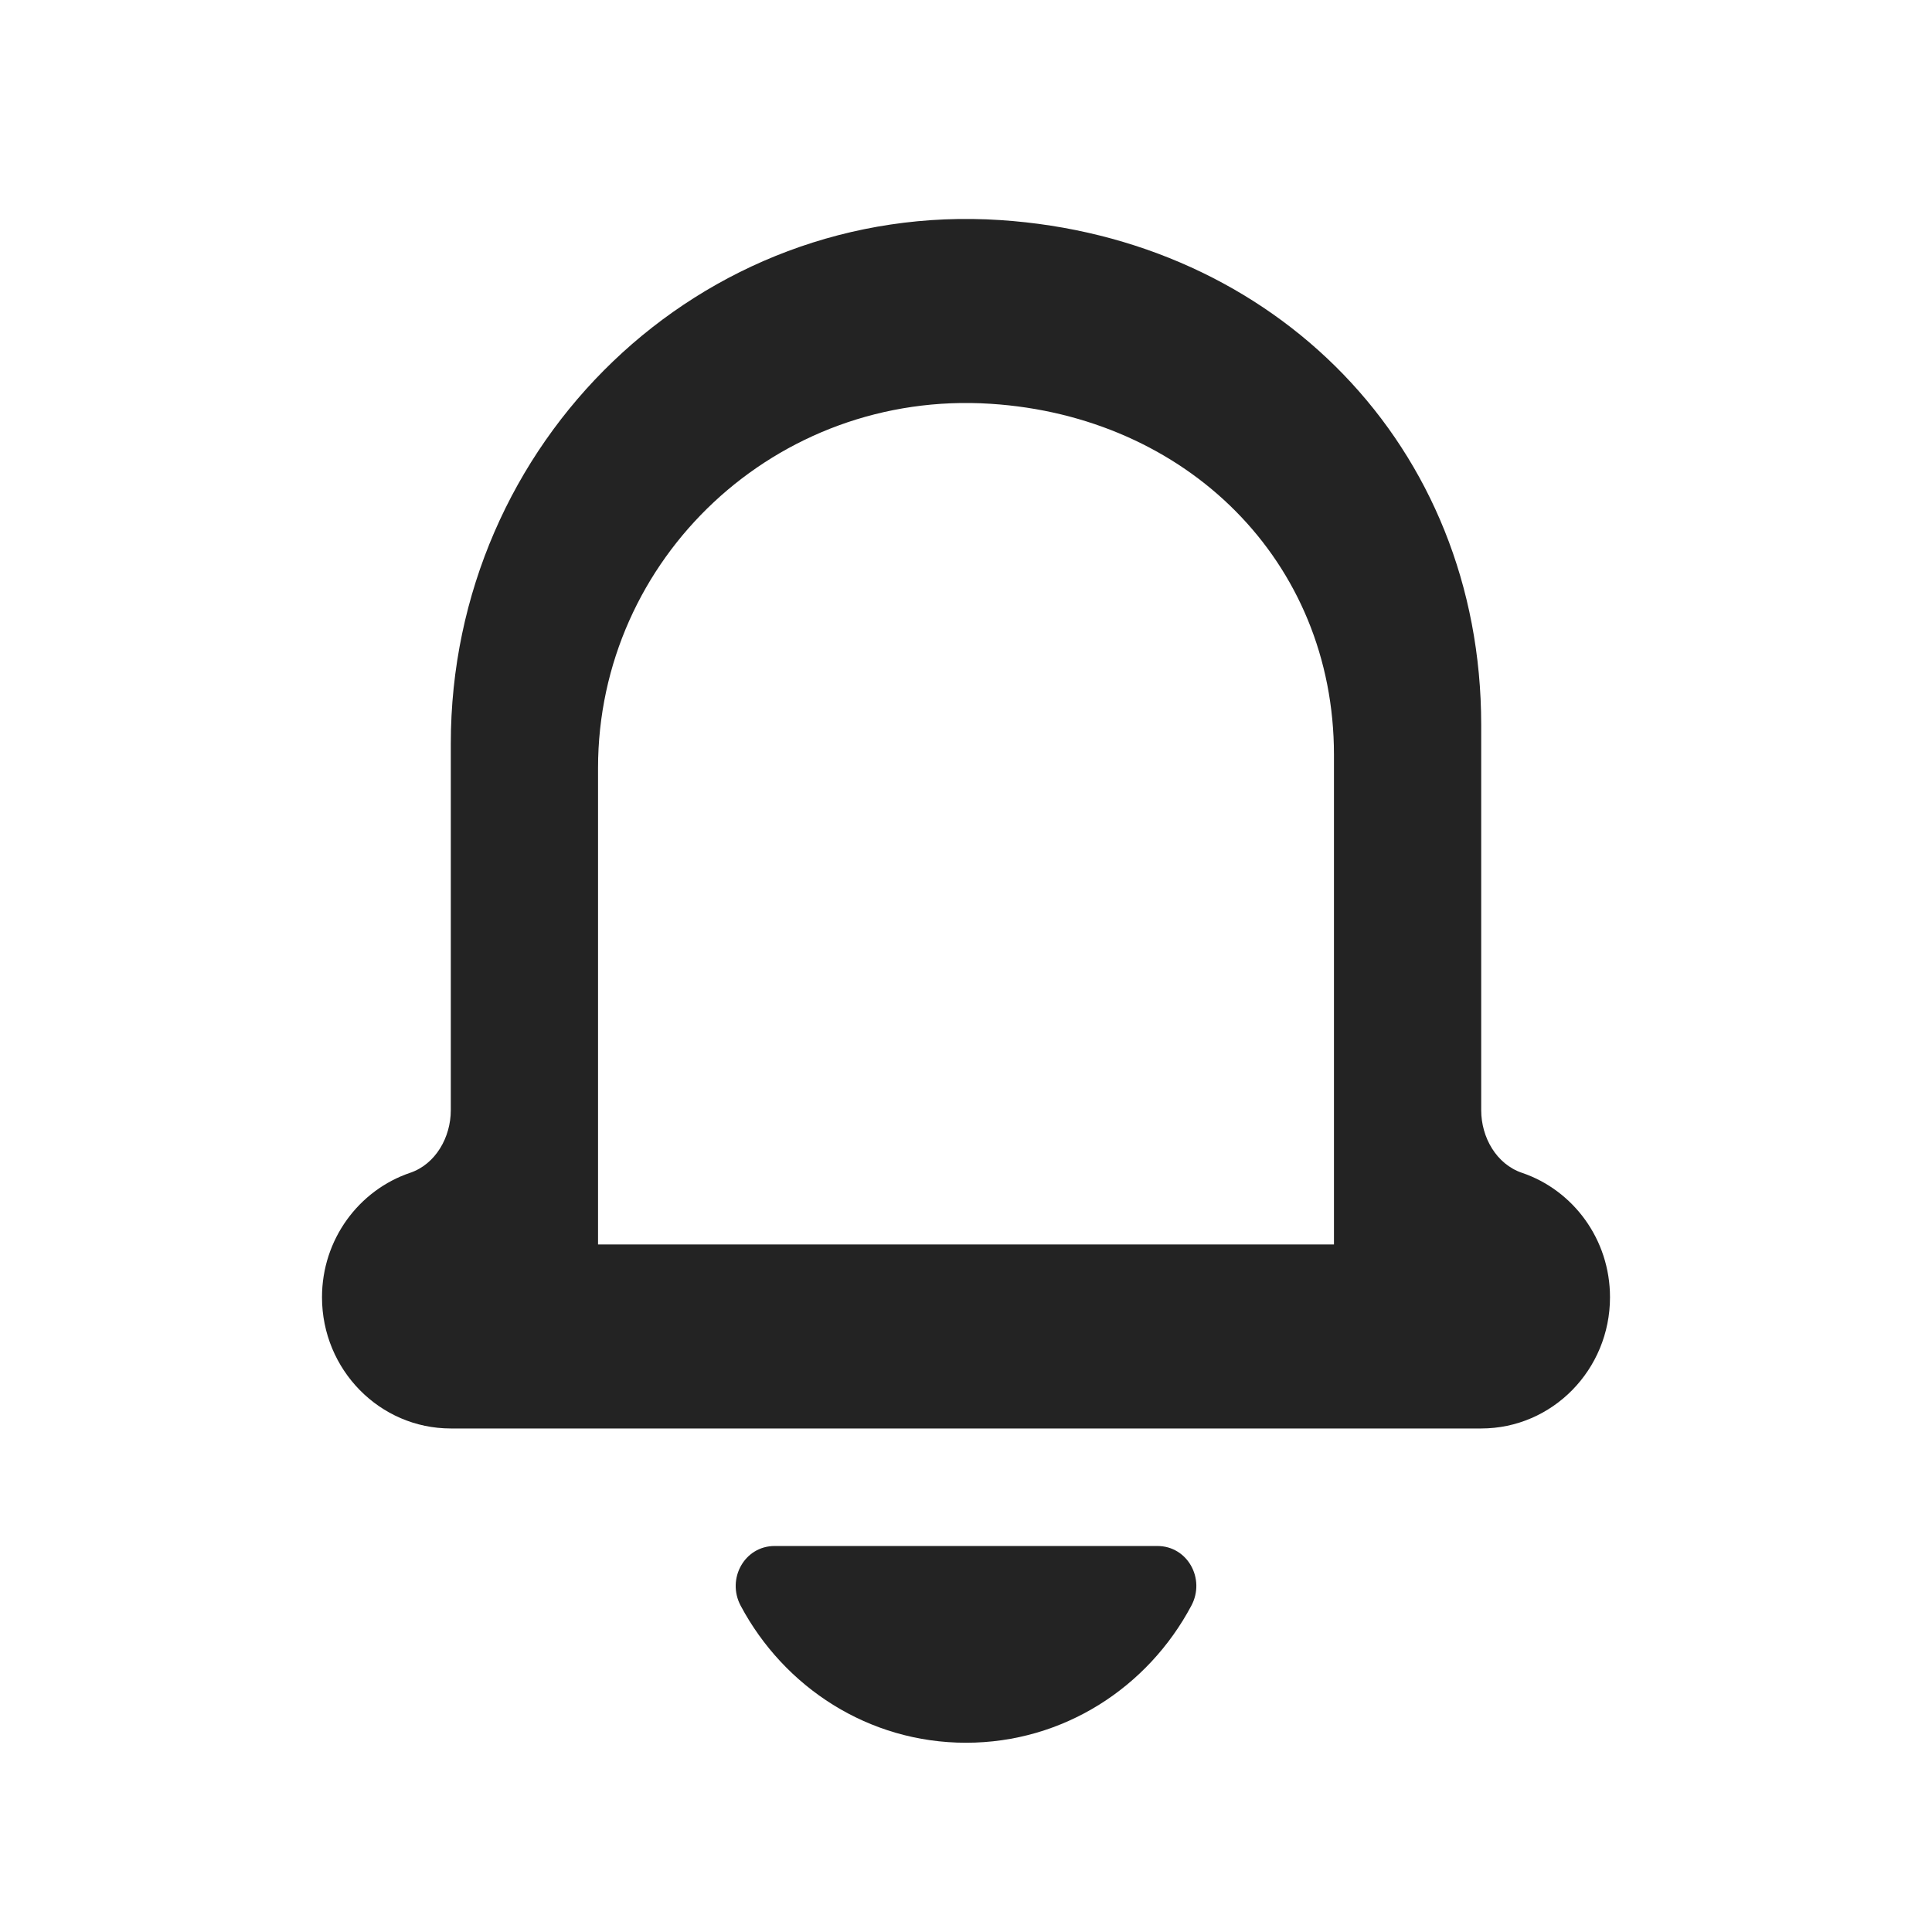
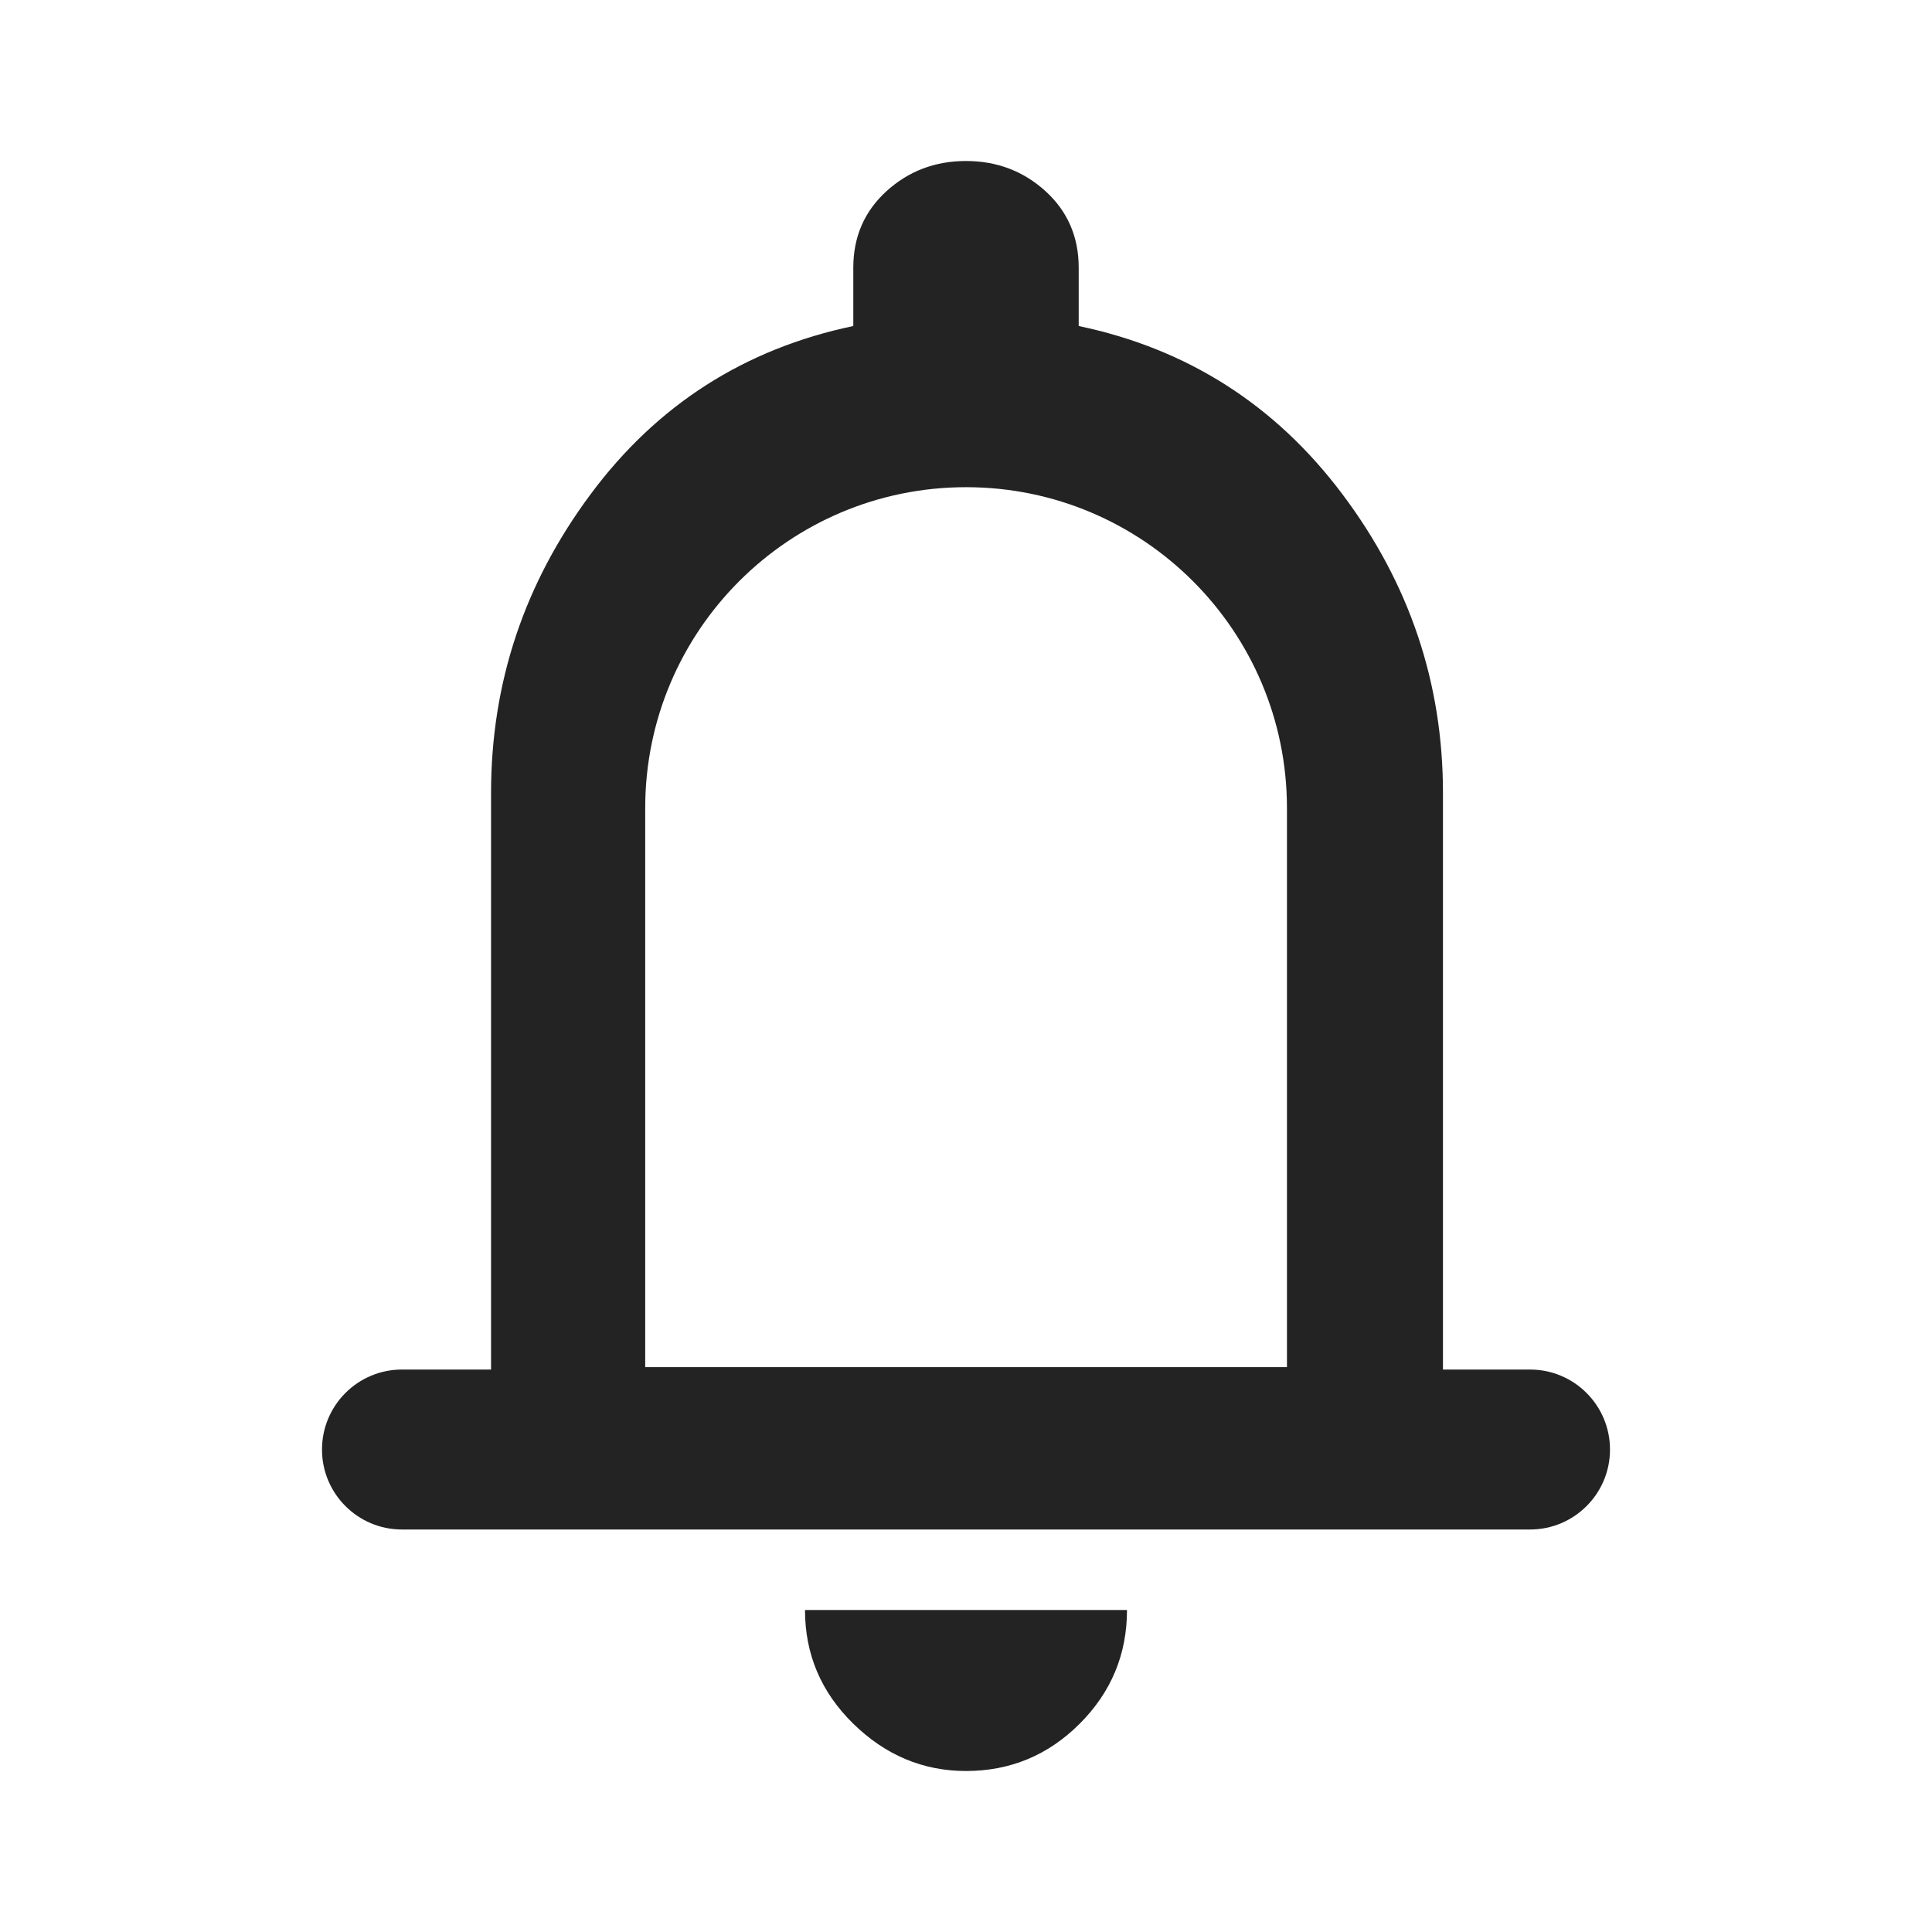
<svg xmlns="http://www.w3.org/2000/svg" width="24px" height="24px" viewBox="0 0 24 24" version="1.1">
  <g id="Icon-/-notification_outline" stroke="none" stroke-width="1" fill="none" fill-rule="evenodd" fill-opacity="0.86">
-     <path d="M9.622,19.205 C9.249,19.205 9.023,19.613 9.201,19.947 C9.741,20.96 10.789,21.649 12,21.649 C13.212,21.649 14.26,20.96 14.799,19.947 C14.978,19.613 14.752,19.205 14.378,19.205 L9.622,19.205 Z M18.4,13.791 L18.4,9.005 C18.4,5.534 15.828,2.958 12.427,2.734 C8.698,2.488 5.6,5.494 5.6,9.238 L5.6,13.791 C5.6,14.13 5.41,14.462 5.095,14.569 C4.459,14.784 4,15.395 4,16.115 C4,17.015 4.717,17.745 5.6,17.745 L18.4,17.745 C19.284,17.745 20,17.015 20,16.115 C20,15.395 19.542,14.784 18.906,14.569 C18.59,14.462 18.4,14.13 18.4,13.791 Z M16.571,12.708 L16.571,9.378 C16.571,6.963 14.734,5.171 12.305,5.016 C9.642,4.844 7.429,6.936 7.429,9.541 L7.429,12.708 C7.429,12.866 7.429,13.783 7.429,15.459 L16.571,15.459 C16.571,13.783 16.571,12.866 16.571,12.708 Z" id="Fill-1" fill="#000000" />
+     <path d="M4,18.007 C4,17.458 4.445,17.013 4.993,17.013 L6.1,17.013 L6.1,17.013 L6.1,9.85 C6.1,8.483 6.513,7.246 7.338,6.138 C8.162,5.029 9.25,4.333 10.6,4.05 L10.6,3.325 C10.6,2.942 10.738,2.625 11.012,2.375 C11.287,2.125 11.617,2 12,2 C12.383,2 12.713,2.125 12.988,2.375 C13.262,2.625 13.4,2.942 13.4,3.325 L13.4,4.05 C14.75,4.333 15.842,5.029 16.675,6.138 C17.508,7.246 17.925,8.483 17.925,9.85 L17.925,17.013 L19.007,17.013 C19.555,17.013 20,17.458 20,18.007 C20,18.555 19.555,19 19.007,19 L4.993,19 C4.445,19 4,18.555 4,18.007 Z M12,22 C11.467,22 11,21.804 10.6,21.413 C10.2,21.021 10,20.55 10,20 L14,20 C14,20.55 13.804,21.021 13.412,21.413 C13.021,21.804 12.55,22 12,22 Z M8.015,16.983 L15.987,16.983 C15.987,15.628 15.987,14.525 15.987,13.675 C15.987,12.463 15.987,11.25 15.987,10.038 C15.987,7.837 14.202,6.052 12.001,6.052 C9.8,6.052 8.015,7.837 8.015,10.038 L8.015,16.983 L8.015,16.983 Z" id="形状" fill="#000000" />
  </g>
</svg>
